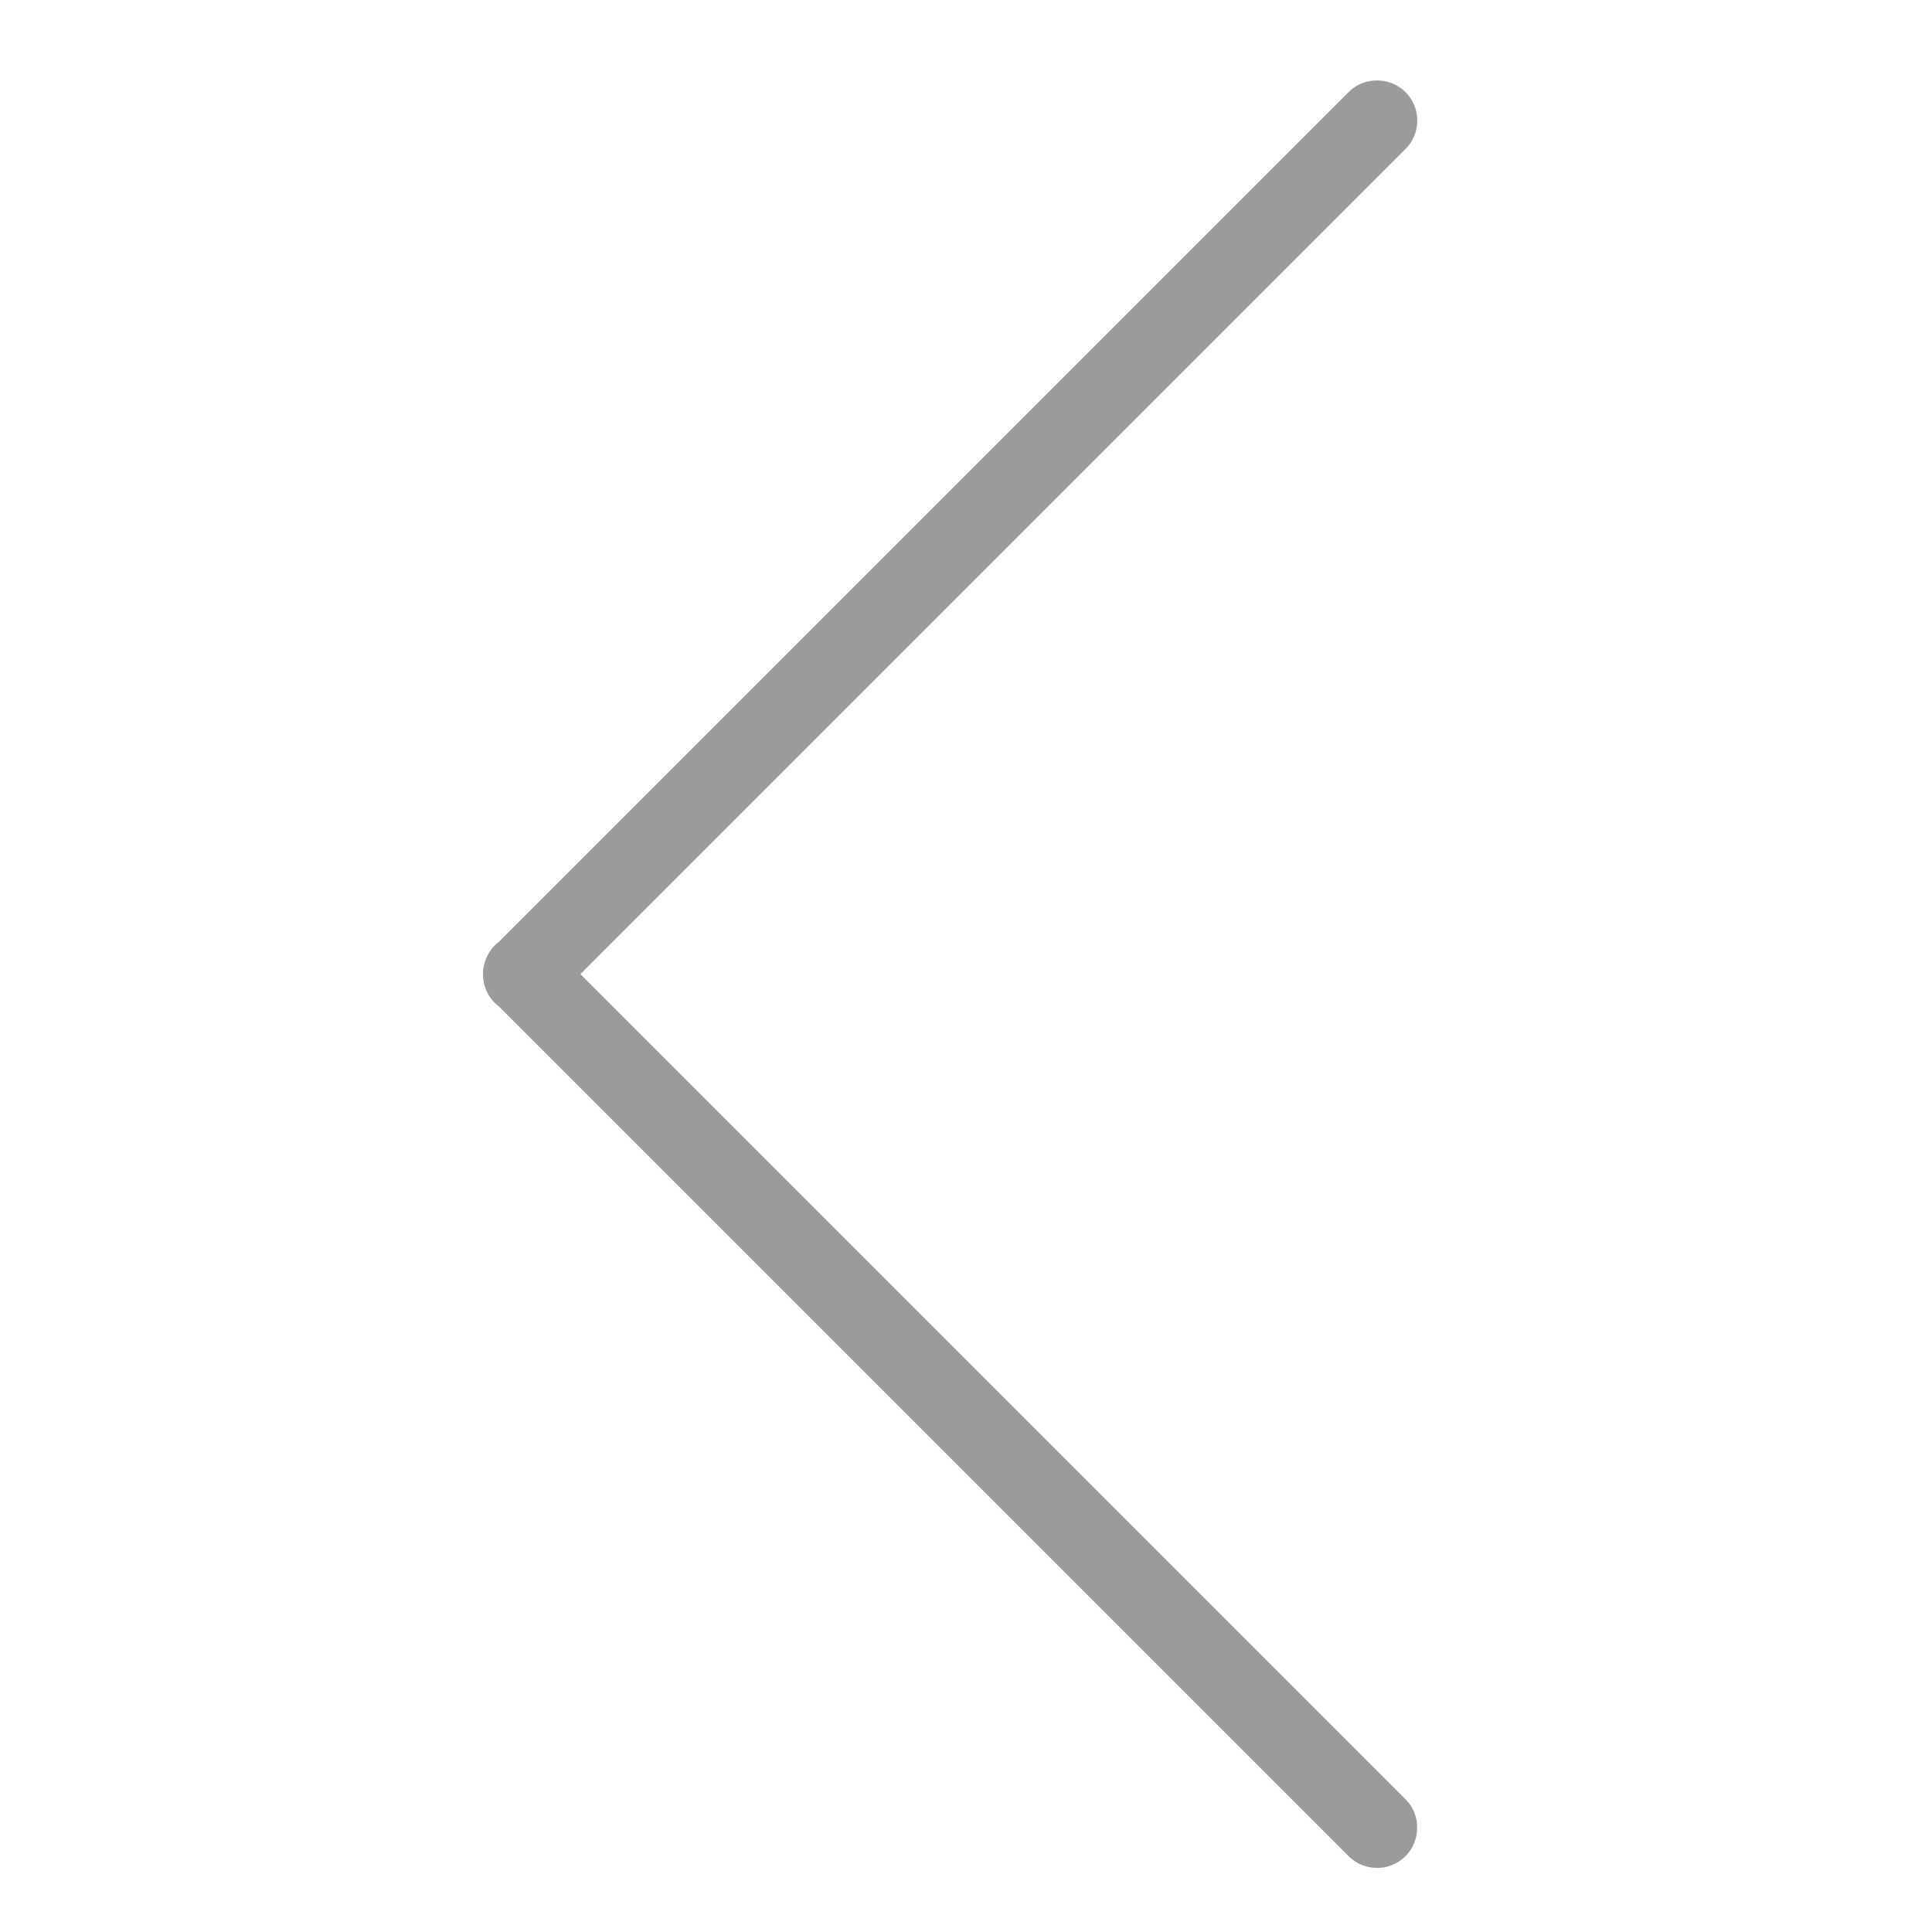
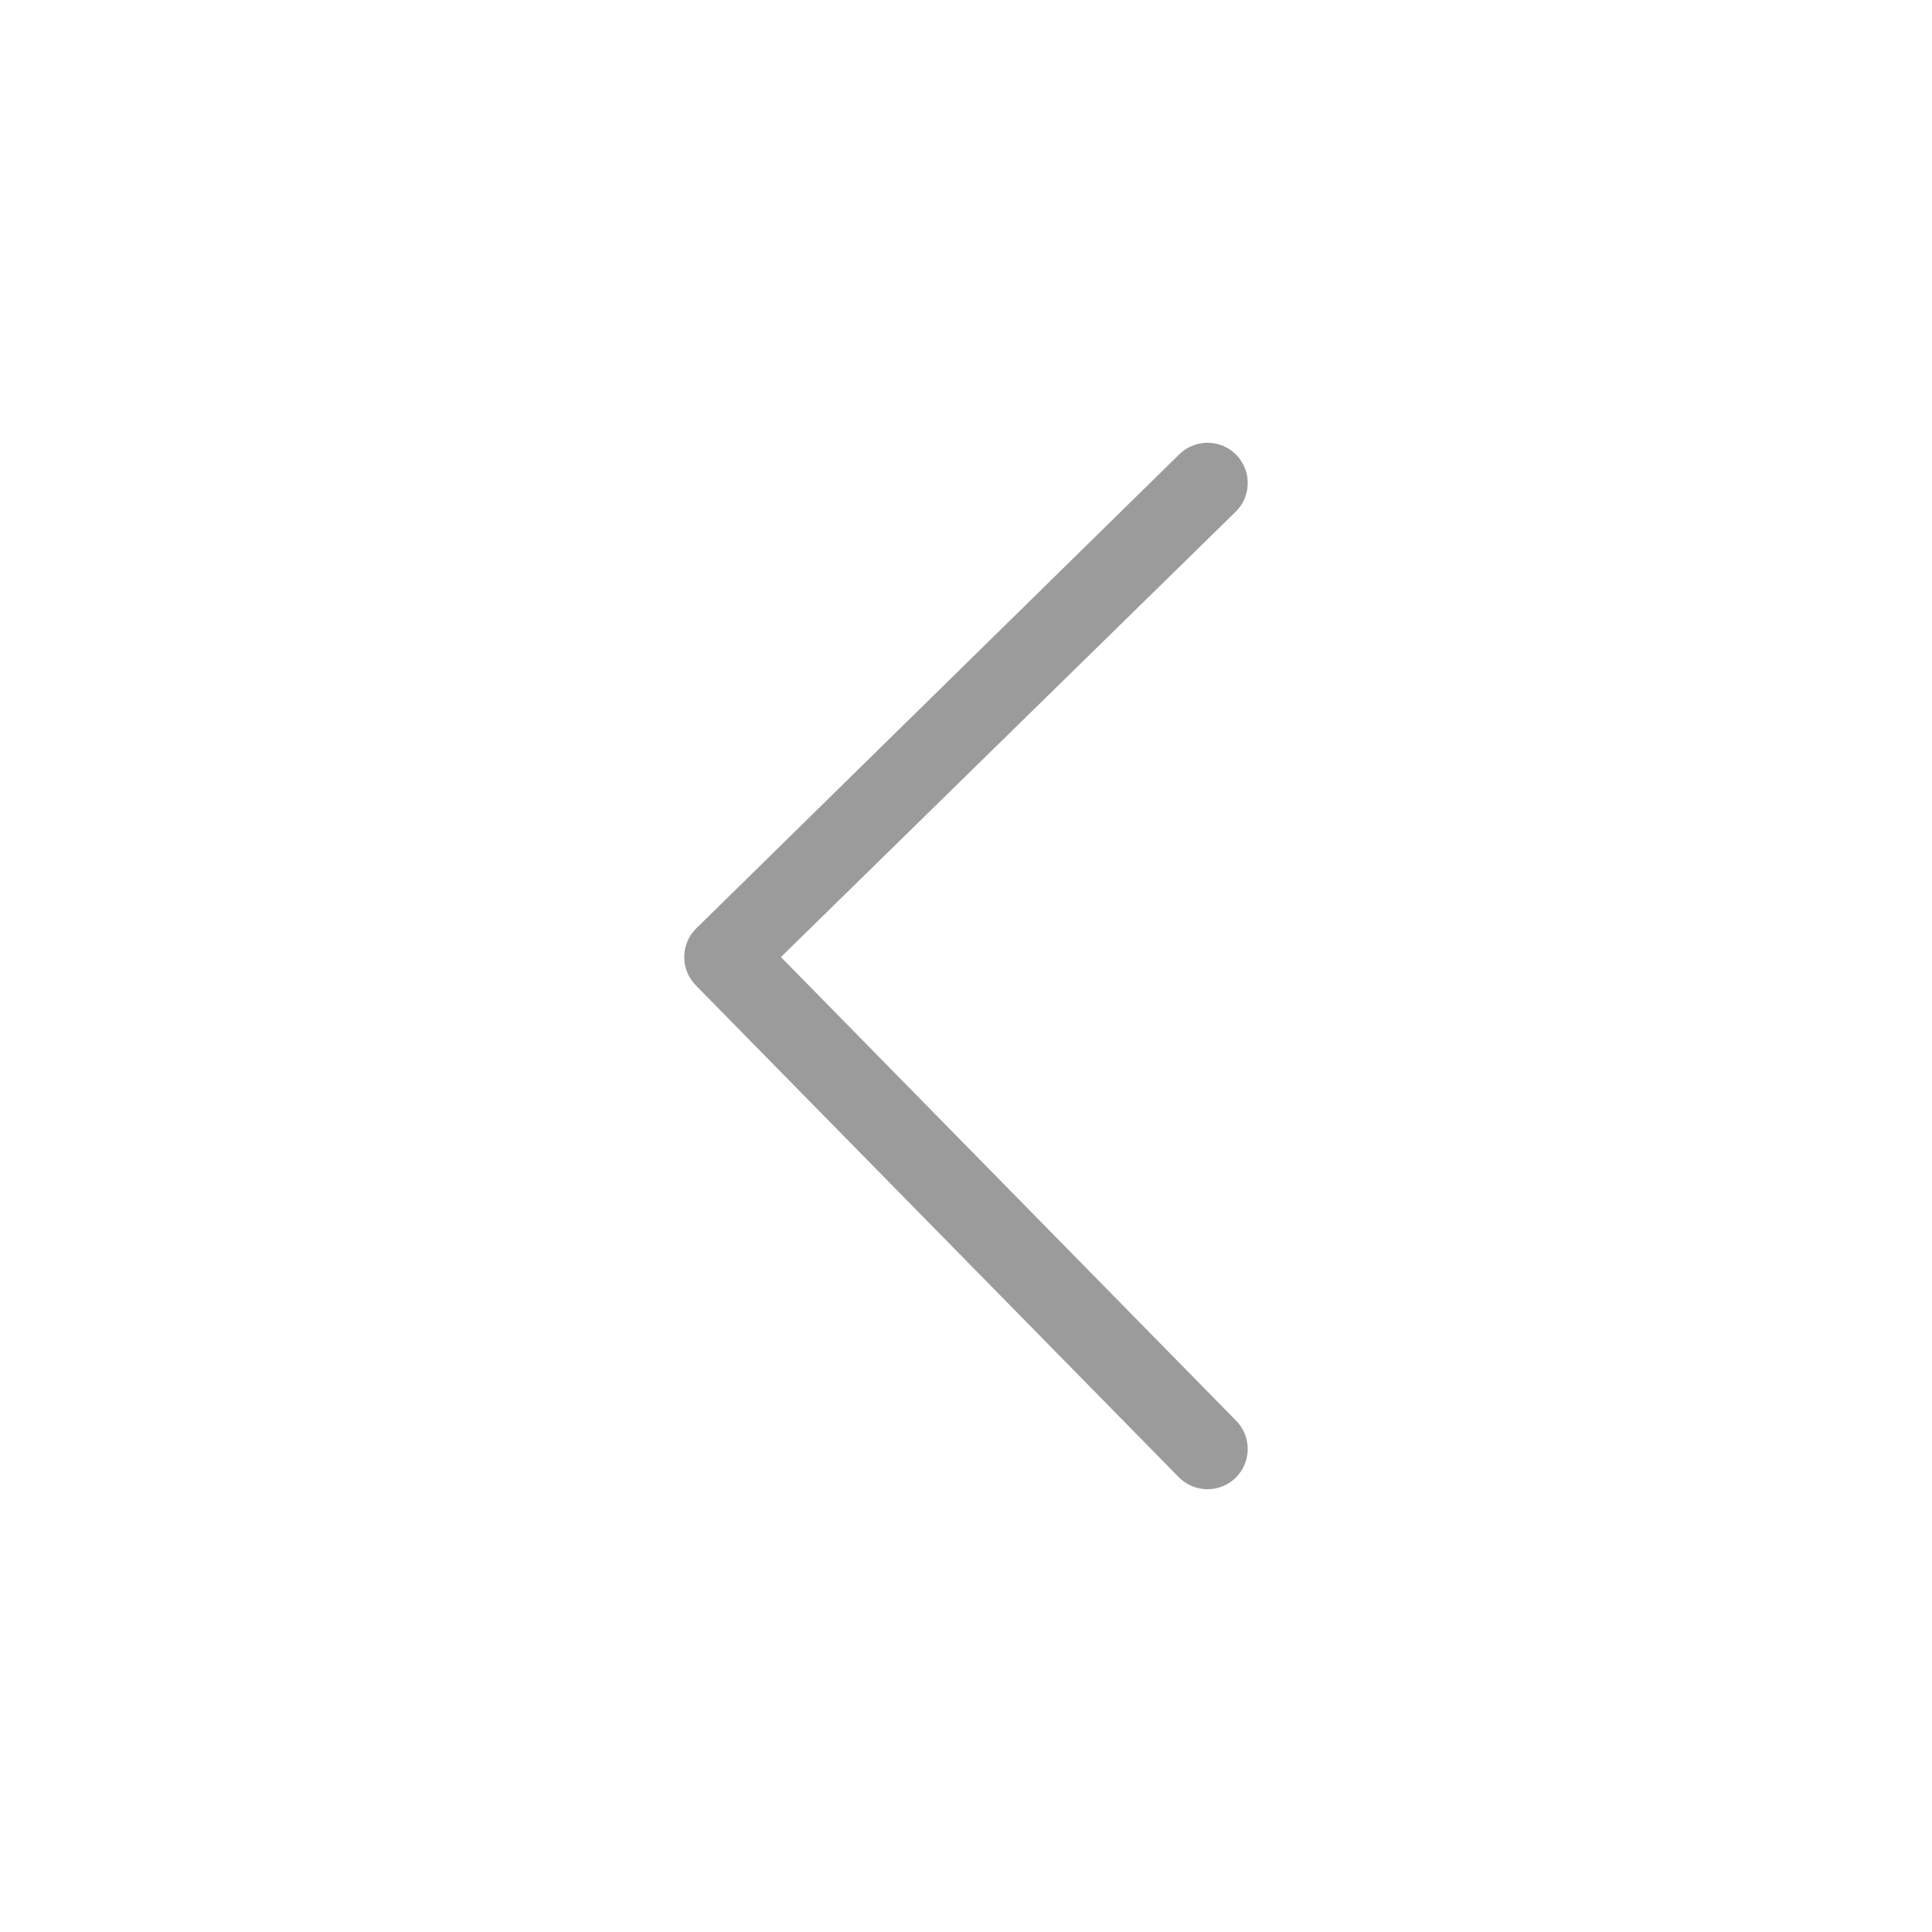
<svg xmlns="http://www.w3.org/2000/svg" width="24" height="24" viewBox="0 0 24 24">
-   <path fill="#9B9B9B" fill-rule="evenodd" d="M17.409,11.702 L6.851,1.144 C6.66,0.953 6.341,0.951 6.146,1.146 C5.957,1.336 5.95,1.657 6.144,1.851 L16.396,12.103 L6.144,22.355 C5.953,22.546 5.951,22.865 6.146,23.06 C6.336,23.249 6.657,23.256 6.851,23.062 L17.408,12.505 C17.426,12.491 17.443,12.476 17.46,12.46 C17.529,12.39 17.574,12.303 17.594,12.211 C17.63,12.05 17.586,11.872 17.46,11.746 C17.444,11.73 17.427,11.715 17.409,11.702 Z" transform="rotate(180 11.803 12.102)" />
+   <path fill="#9B9B9B" d="M6.35,8.643 C6.153,8.45 5.837,8.453 5.643,8.65 C5.45,8.847 5.453,9.163 5.65,9.357 L11.539,15.357 C11.733,15.548 12.045,15.548 12.24,15.357 L18.35,9.357 C18.547,9.163 18.55,8.847 18.357,8.65 C18.163,8.453 17.847,8.45 17.65,8.643 L11.889,14.299 L6.35,8.643 Z" transform="rotate(90 12 12)" />
</svg>
